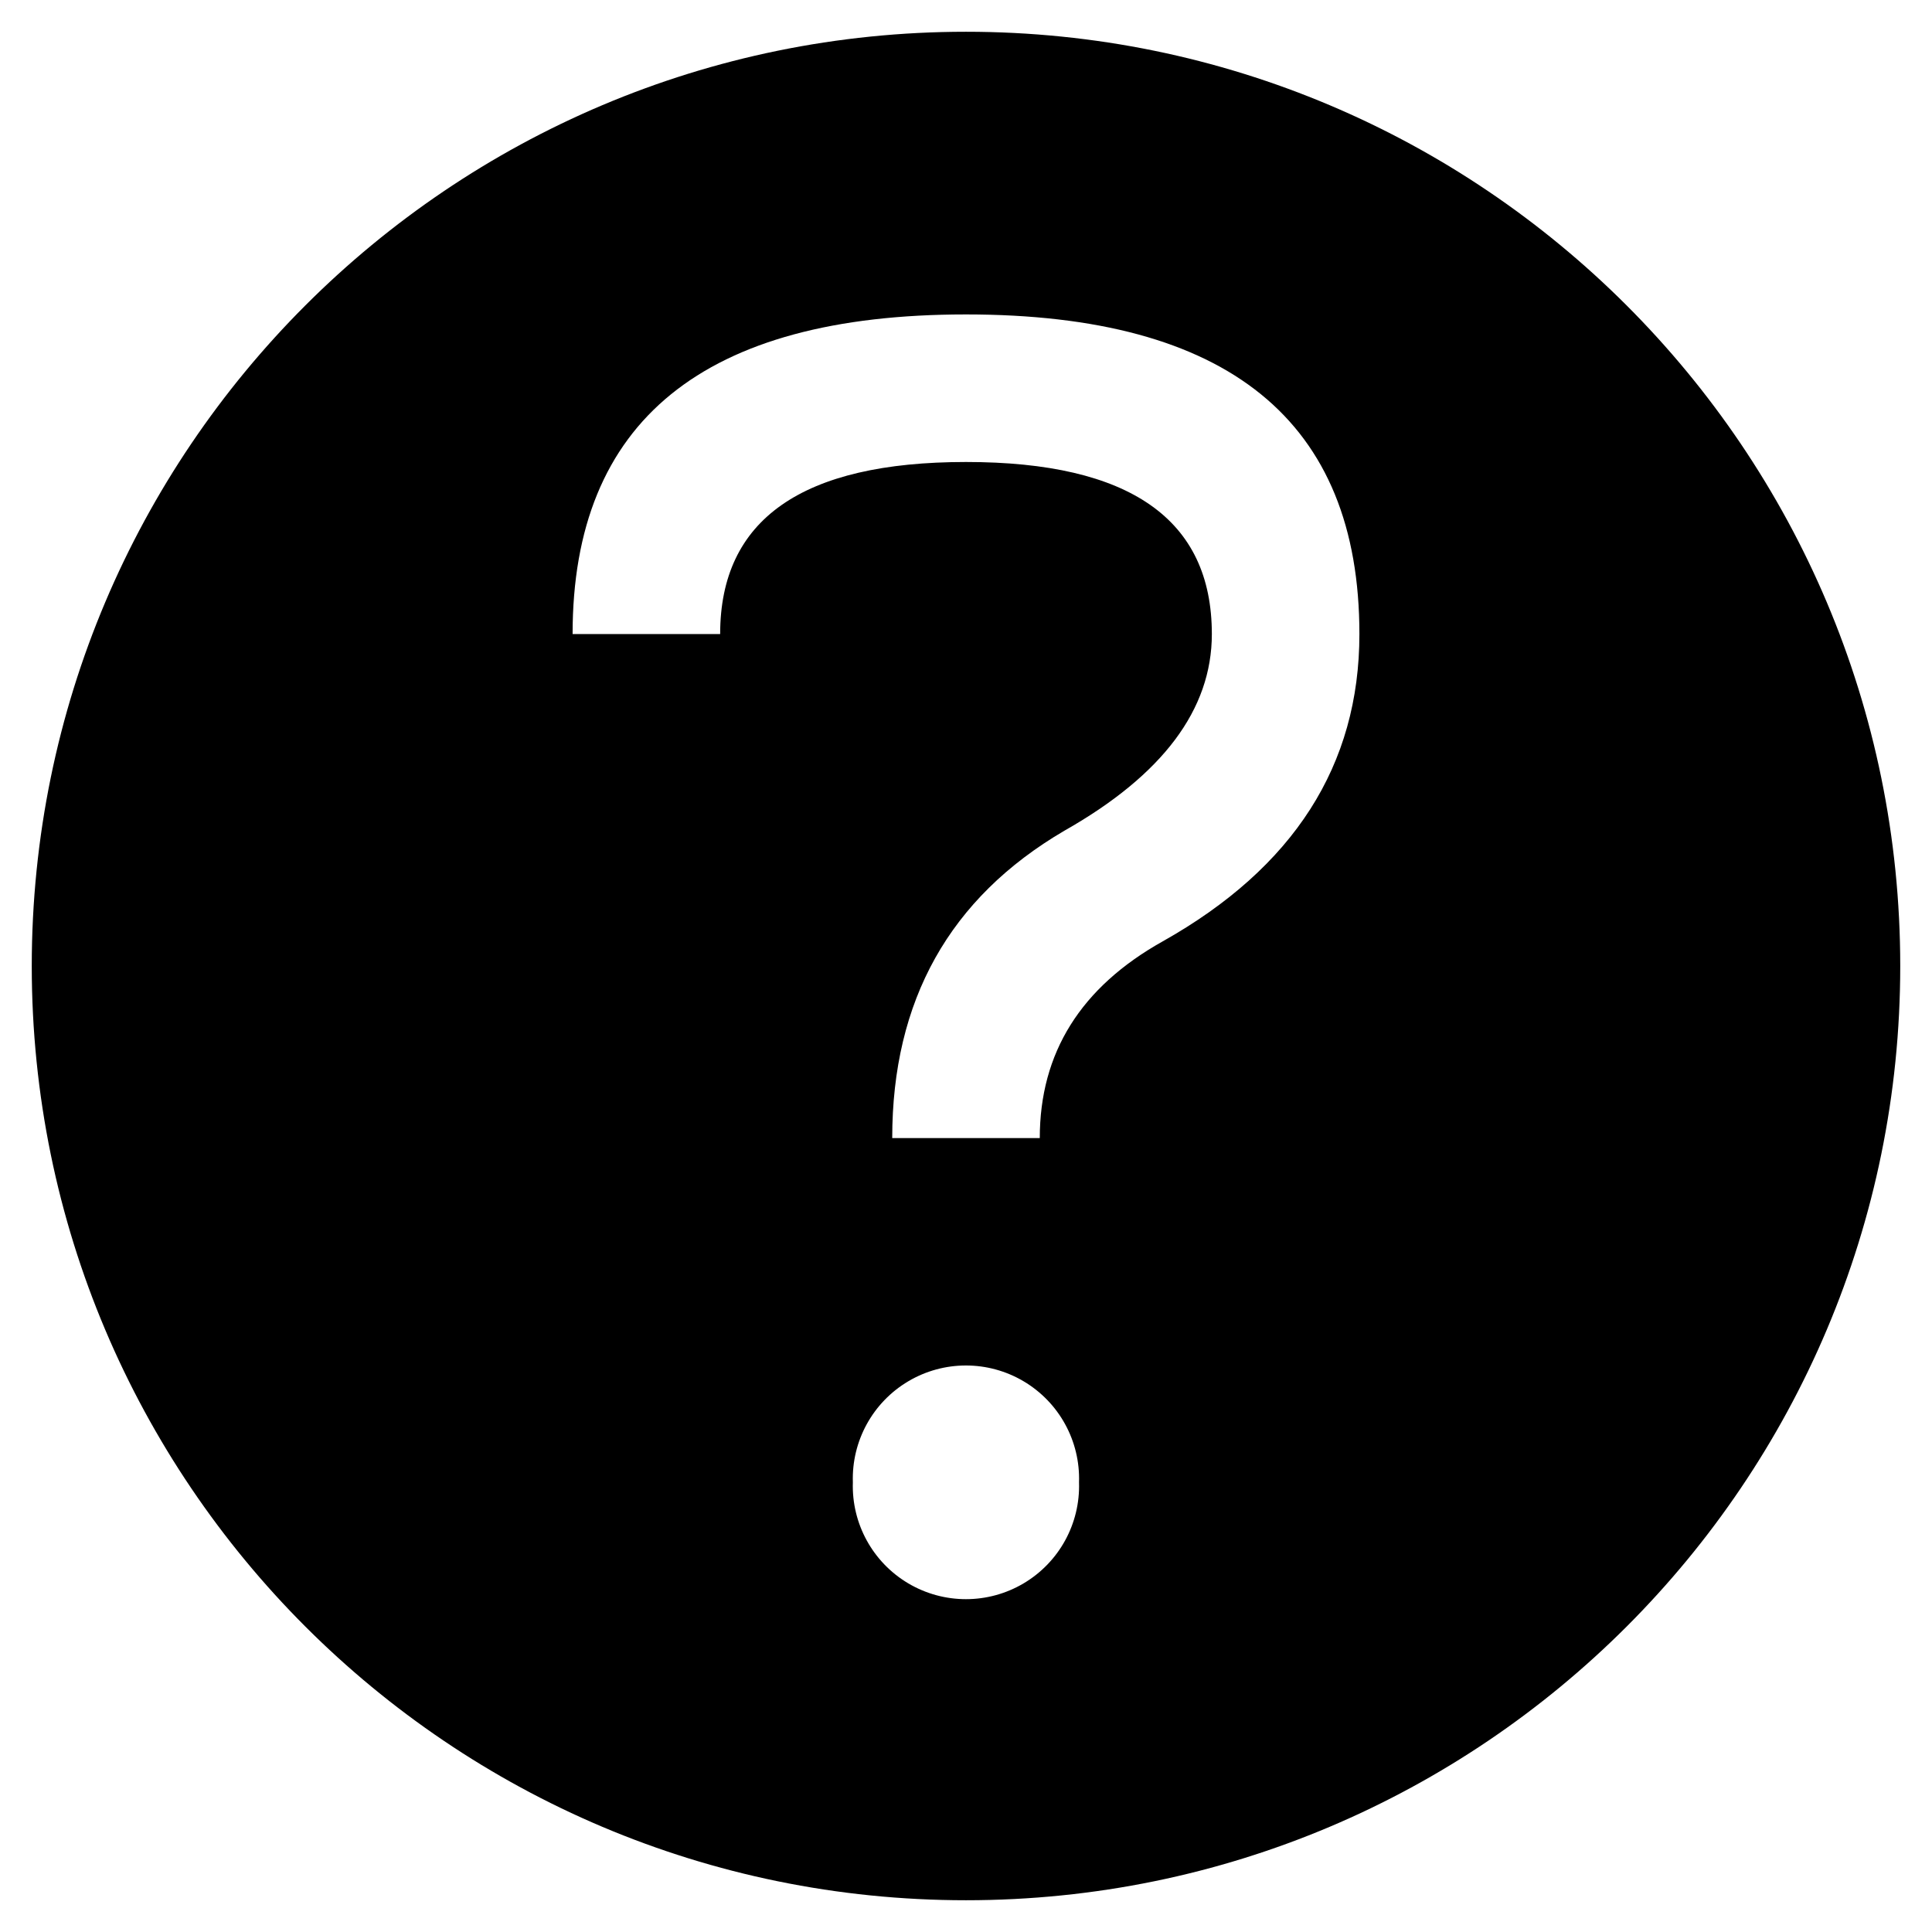
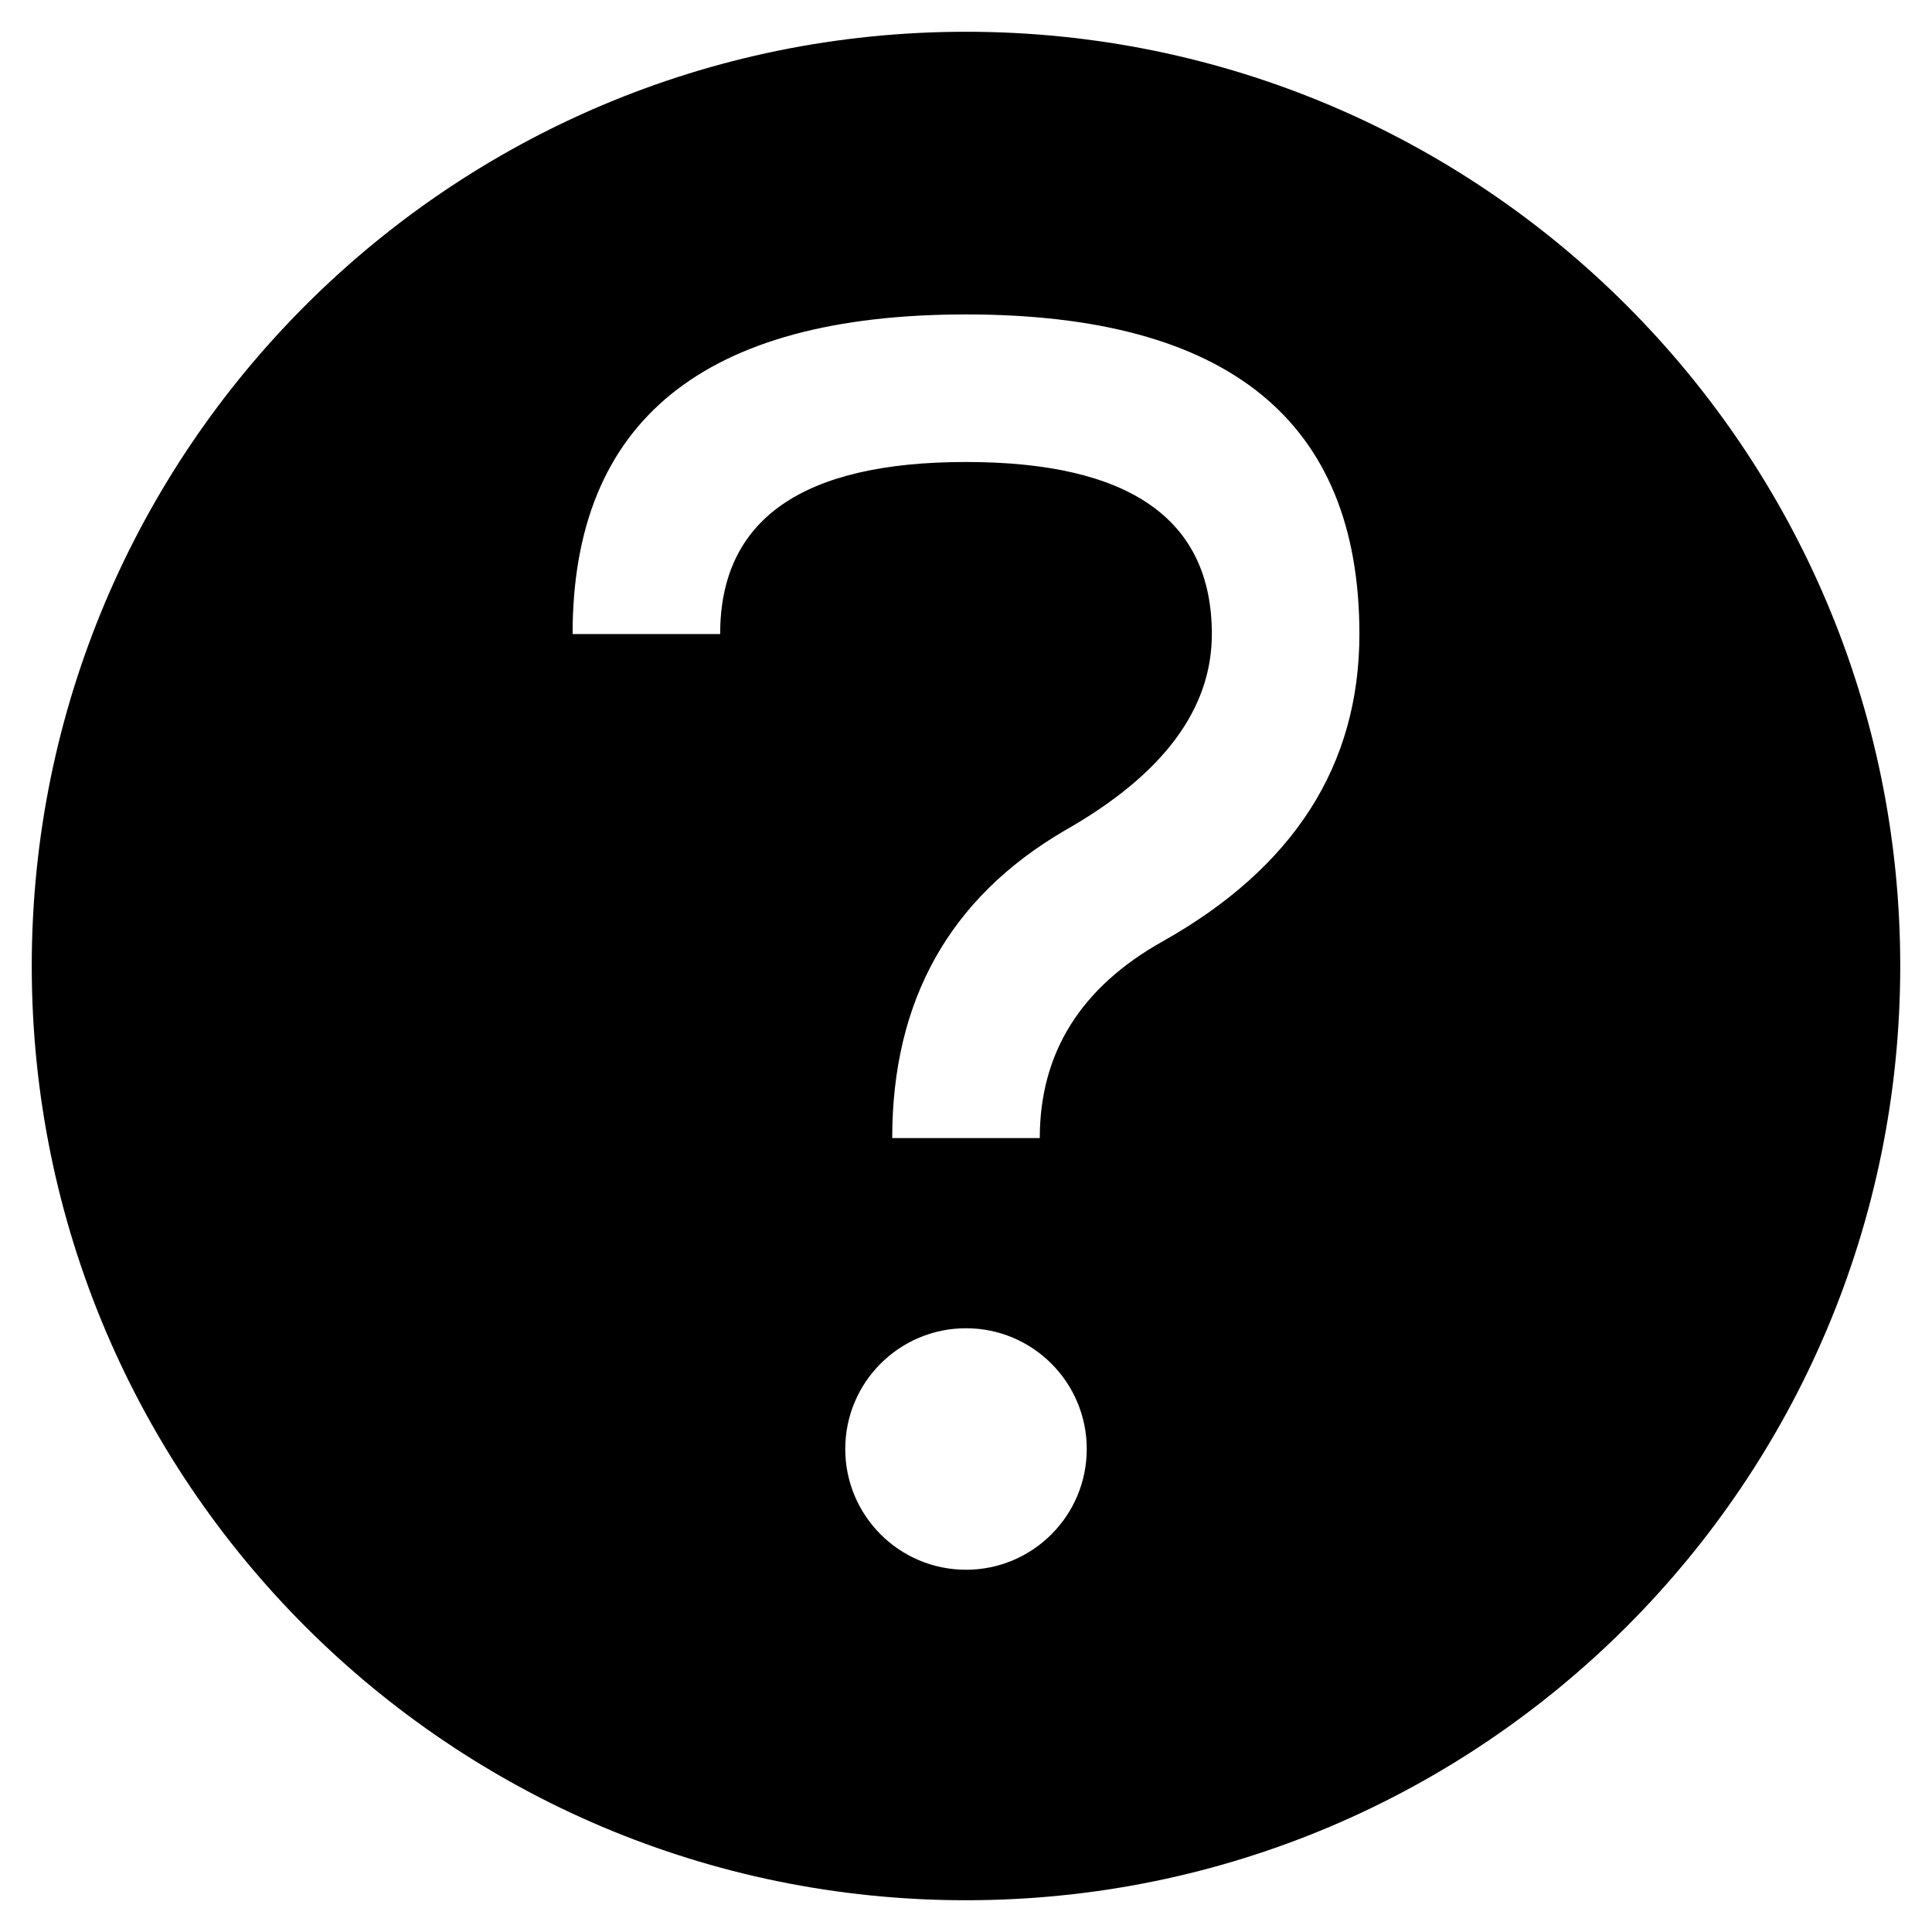
<svg xmlns="http://www.w3.org/2000/svg" width="16" height="16" stroke-width="0.67" viewBox="0 0 16 16">
-   <path fill="currentColor" fill-rule="evenodd" d="M.263 8a7.737 7.737 0 1 0 15.474 0 7.737 7.737 0 1 0-15.474 0M4.742 5.251q0-2.647 3.258-2.647t3.258 2.647q0 1.629-1.629 2.545-1.018.57-1.018 1.629H7.389q0-1.71 1.425-2.545 1.222-.692 1.222-1.629 0-1.425-2.036-1.425T5.964 5.251Zm2.321 7.025a.937.937 0 1 0 1.873 0 .937.937 0 1 0-1.873 0" />
+   <path fill="currentColor" fill-rule="evenodd" d="M.263 8a7.737 7.737 0 1 0 15.474 0 7.737 7.737 0 1 0-15.474 0 M4.742 5.251q0-2.647 3.258-2.647t3.258 2.647q0 1.629-1.629 2.545-1.018.57-1.018 1.629H7.389q0-1.71 1.425-2.545 1.222-.692 1.222-1.629 0-1.425-2.036-1.425T5.964 5.251ZM7 12a1 1 0 1 0 2 0a1 1 0 1 0 -2 0Z" />
</svg>
